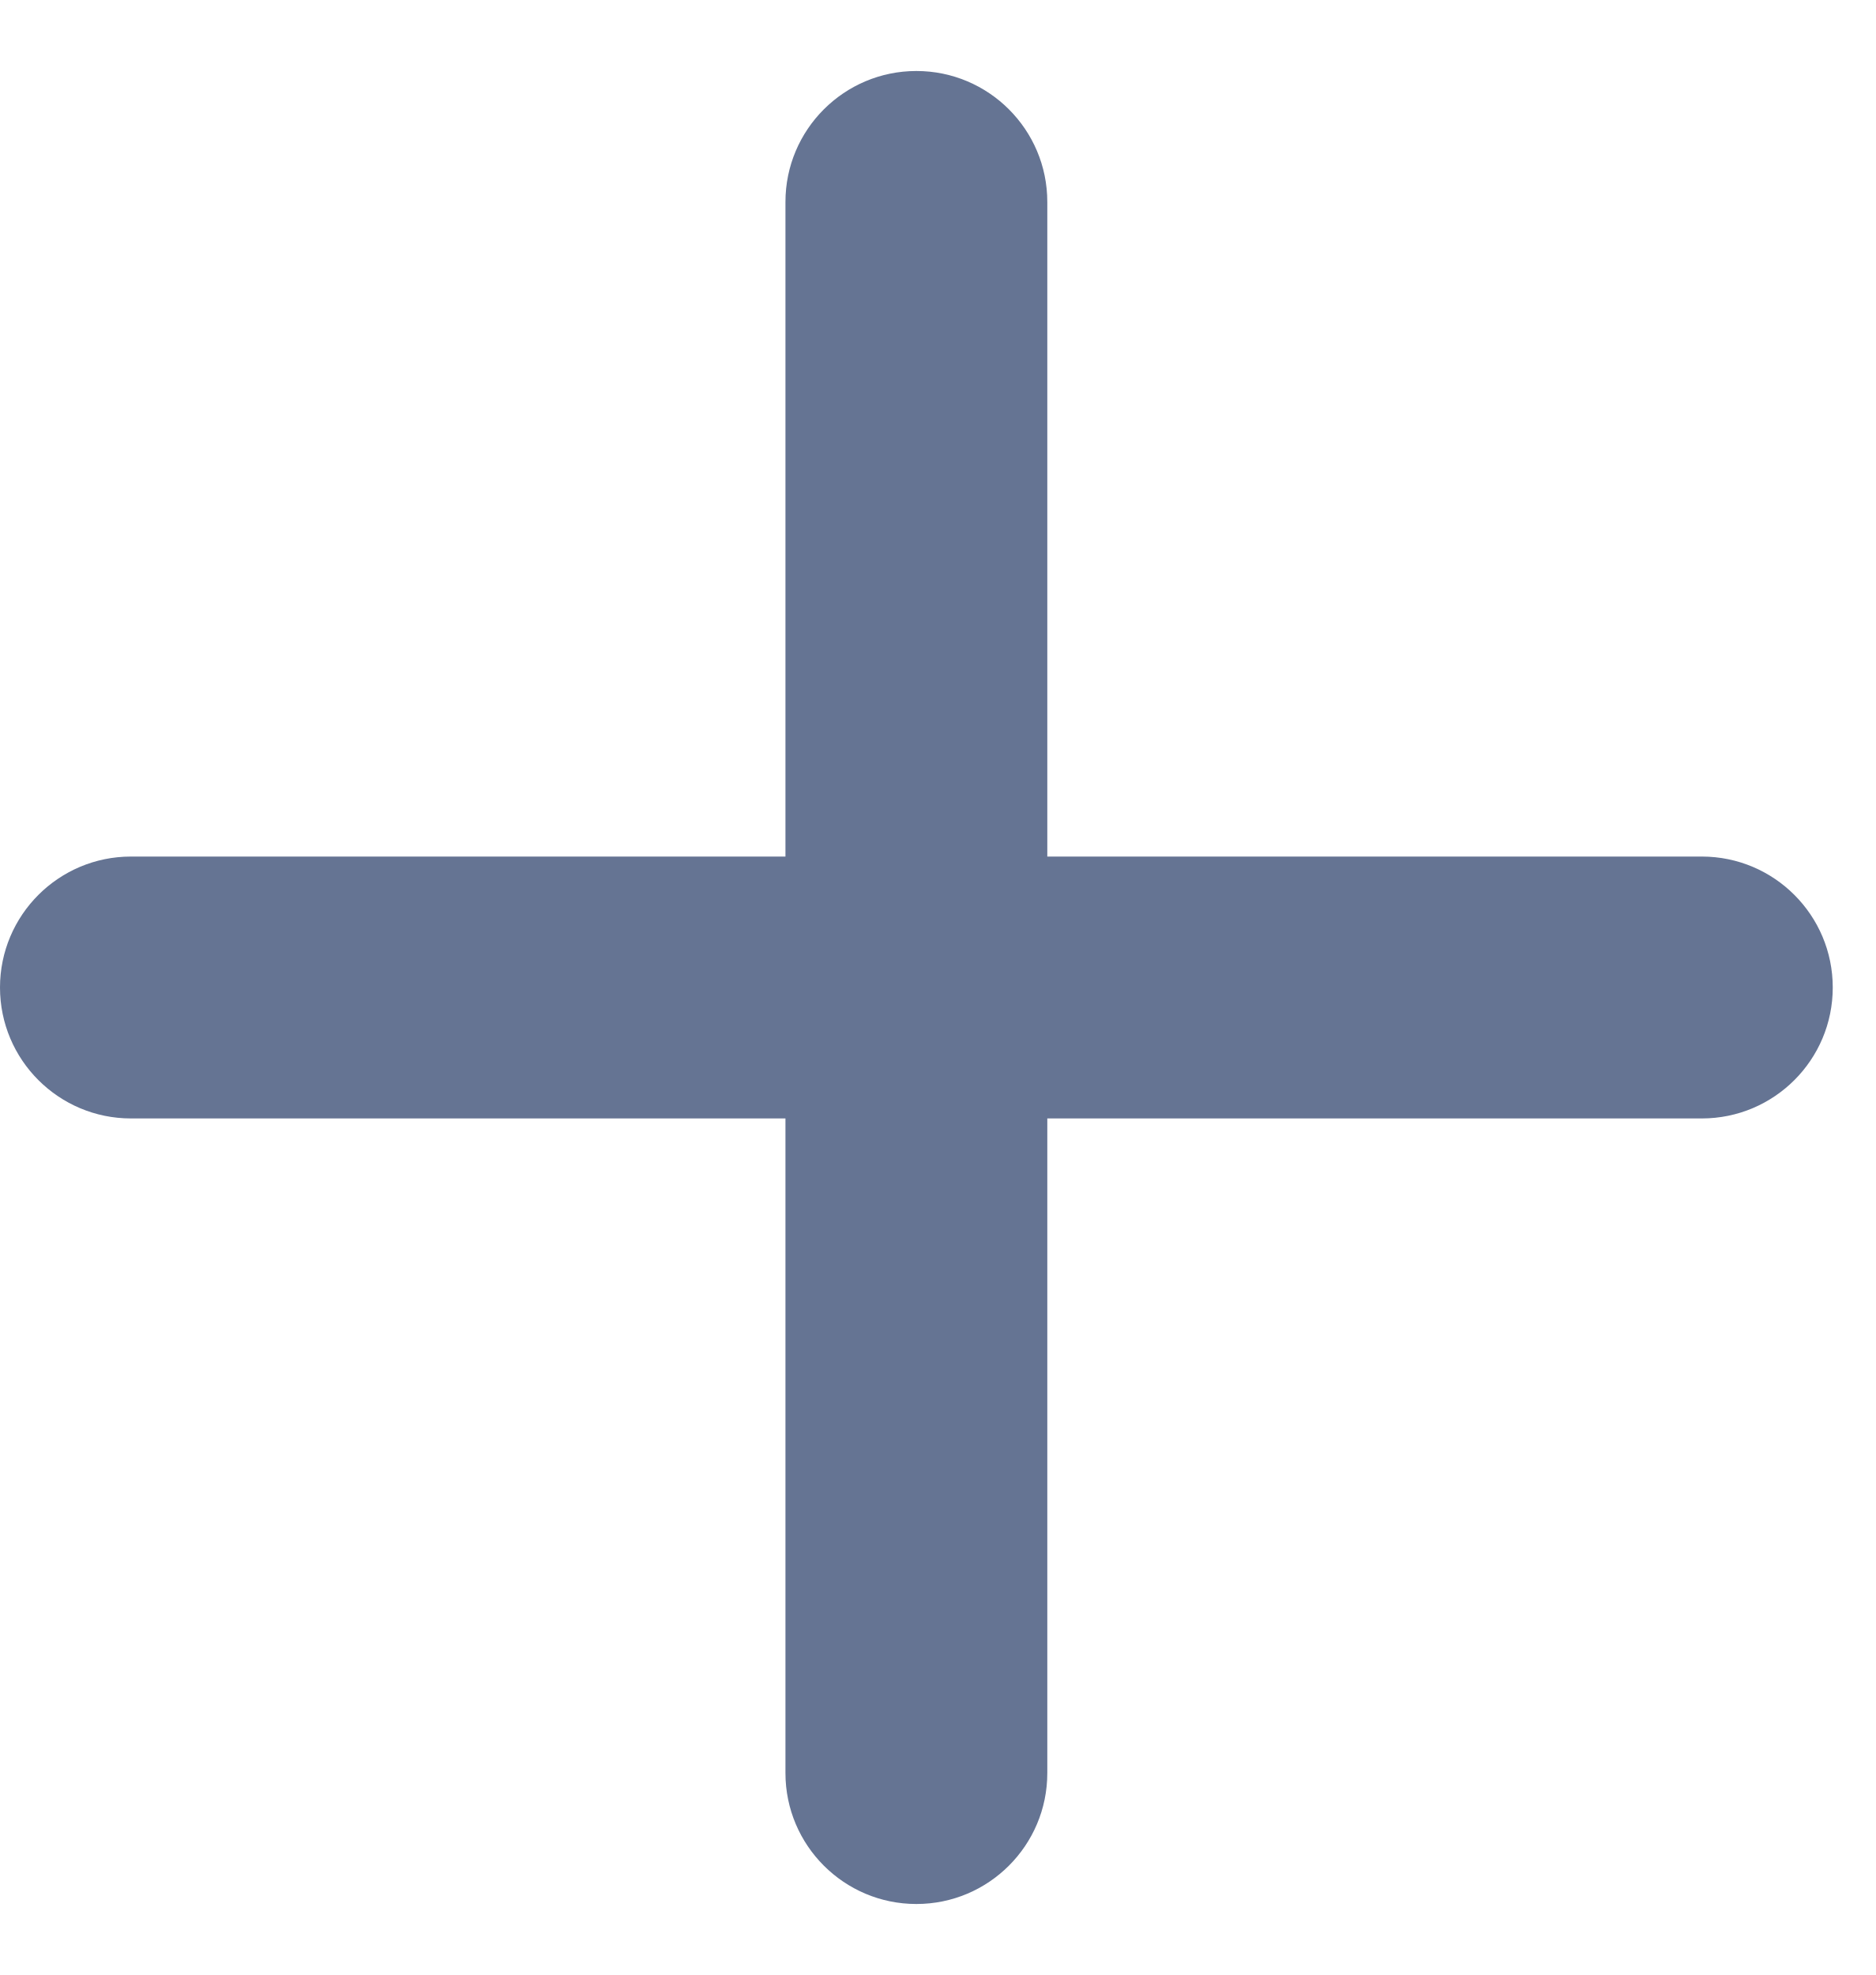
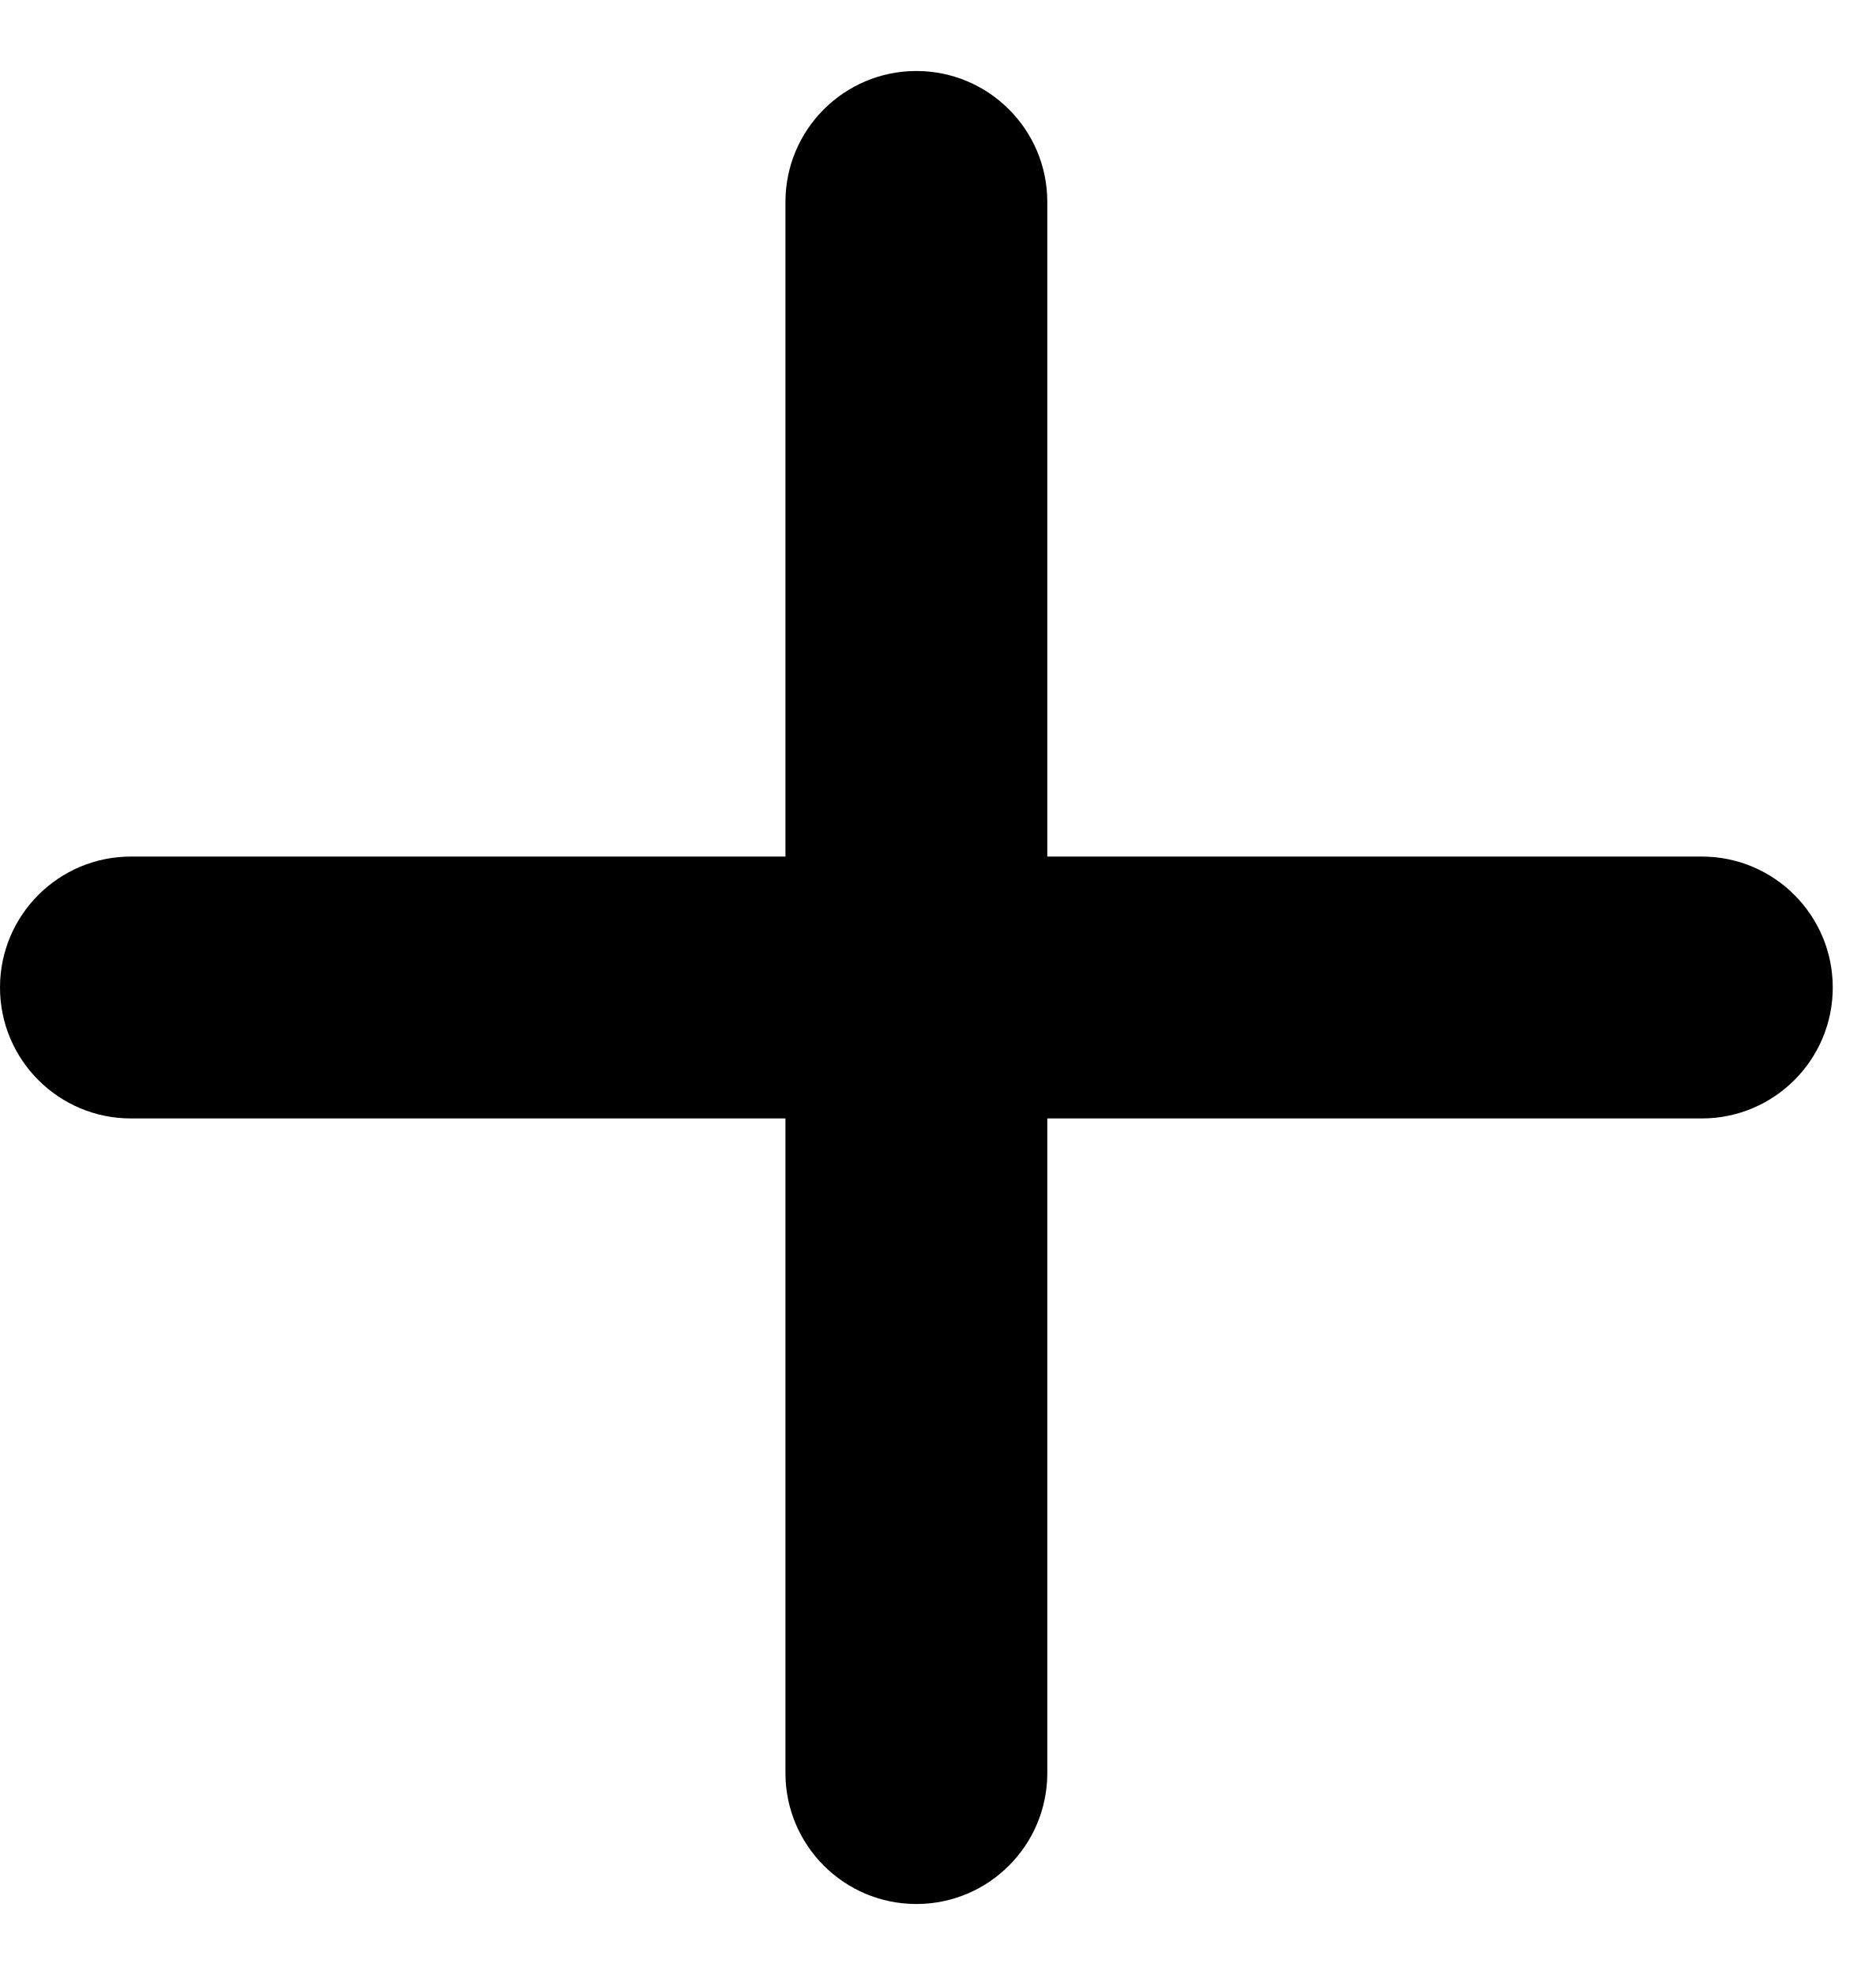
- <svg xmlns="http://www.w3.org/2000/svg" width="19" height="20" viewBox="0 0 19 20" fill="none">
+ <svg xmlns="http://www.w3.org/2000/svg" width="19" height="20" viewBox="0 0 19 20">
  <g id="Vector">
-     <path d="M9.281 19.281C8.549 19.281 7.955 18.687 7.955 17.955L7.955 2.045C7.955 1.313 8.549 0.719 9.281 0.719C10.013 0.719 10.607 1.313 10.607 2.045L10.607 17.955C10.607 18.687 10.013 19.281 9.281 19.281Z" fill="#657493" />
-     <path d="M18.562 10C18.562 10.732 17.968 11.326 17.236 11.326L1.326 11.326C0.594 11.326 -4.5366e-06 10.732 0 10C4.53666e-06 9.268 0.594 8.674 1.326 8.674L17.236 8.674C17.968 8.674 18.562 9.268 18.562 10Z" fill="#657493" />
+     <path d="M9.281 19.281C8.549 19.281 7.955 18.687 7.955 17.955L7.955 2.045C7.955 1.313 8.549 0.719 9.281 0.719C10.013 0.719 10.607 1.313 10.607 2.045L10.607 17.955C10.607 18.687 10.013 19.281 9.281 19.281Z" />
+     <path d="M18.562 10C18.562 10.732 17.968 11.326 17.236 11.326L1.326 11.326C0.594 11.326 -4.5366e-06 10.732 0 10C4.53666e-06 9.268 0.594 8.674 1.326 8.674L17.236 8.674C17.968 8.674 18.562 9.268 18.562 10Z" />
  </g>
</svg>
